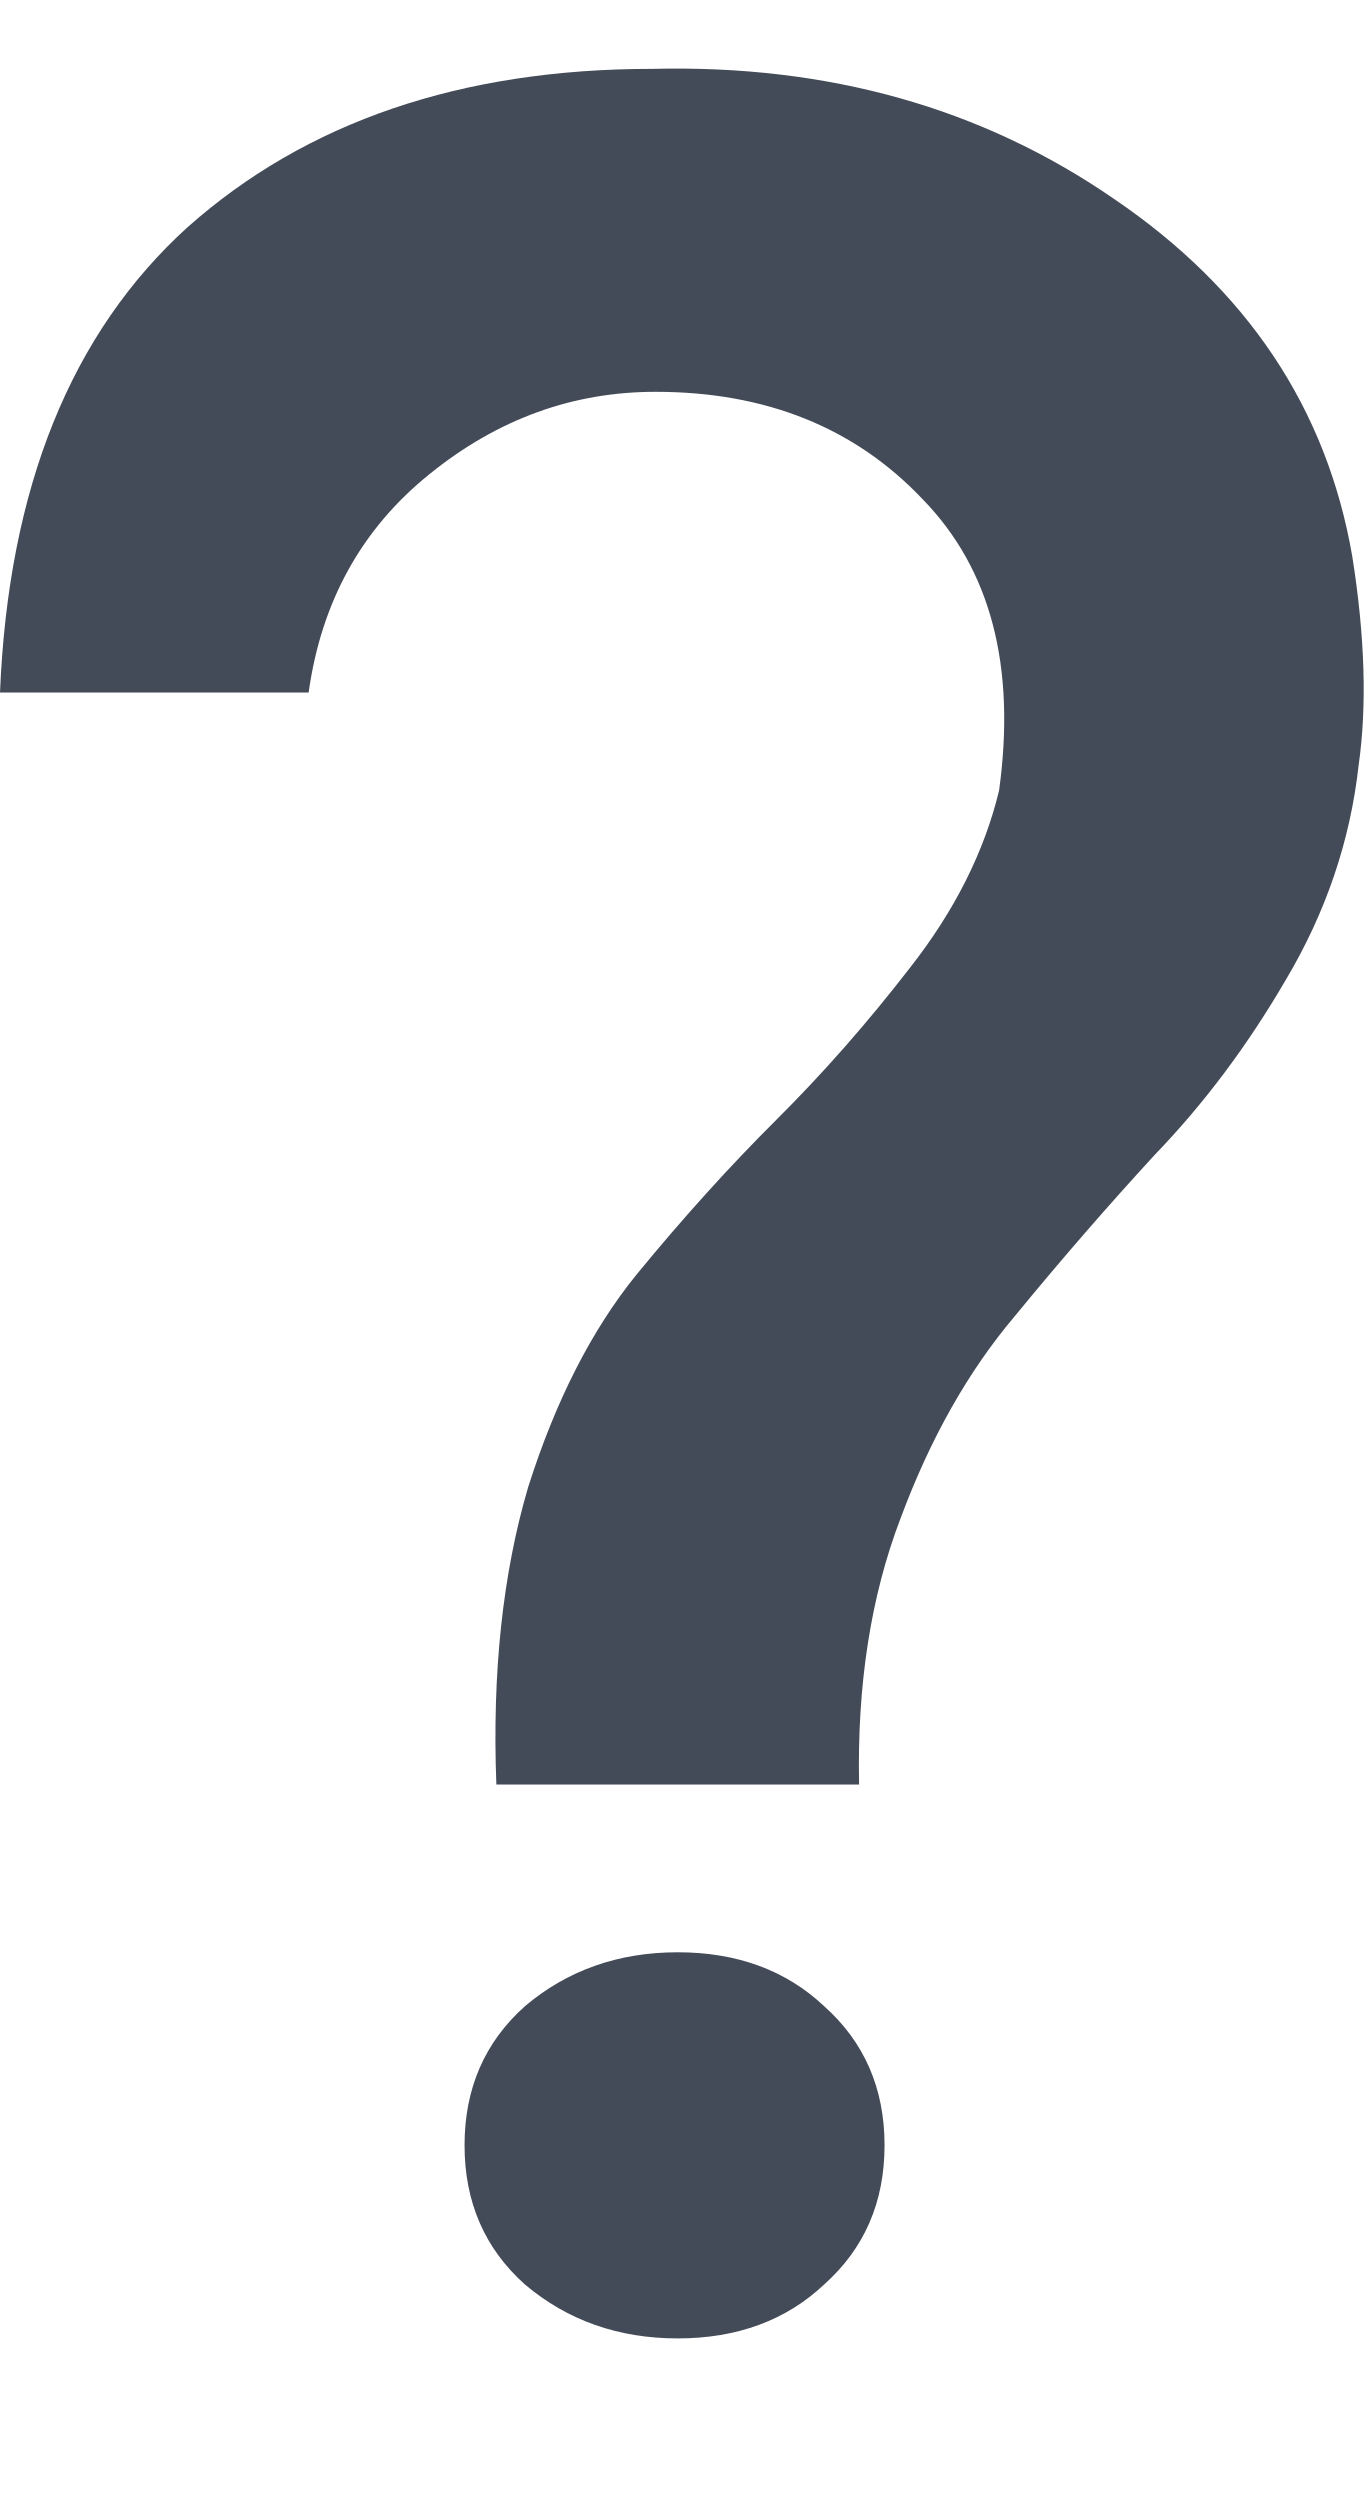
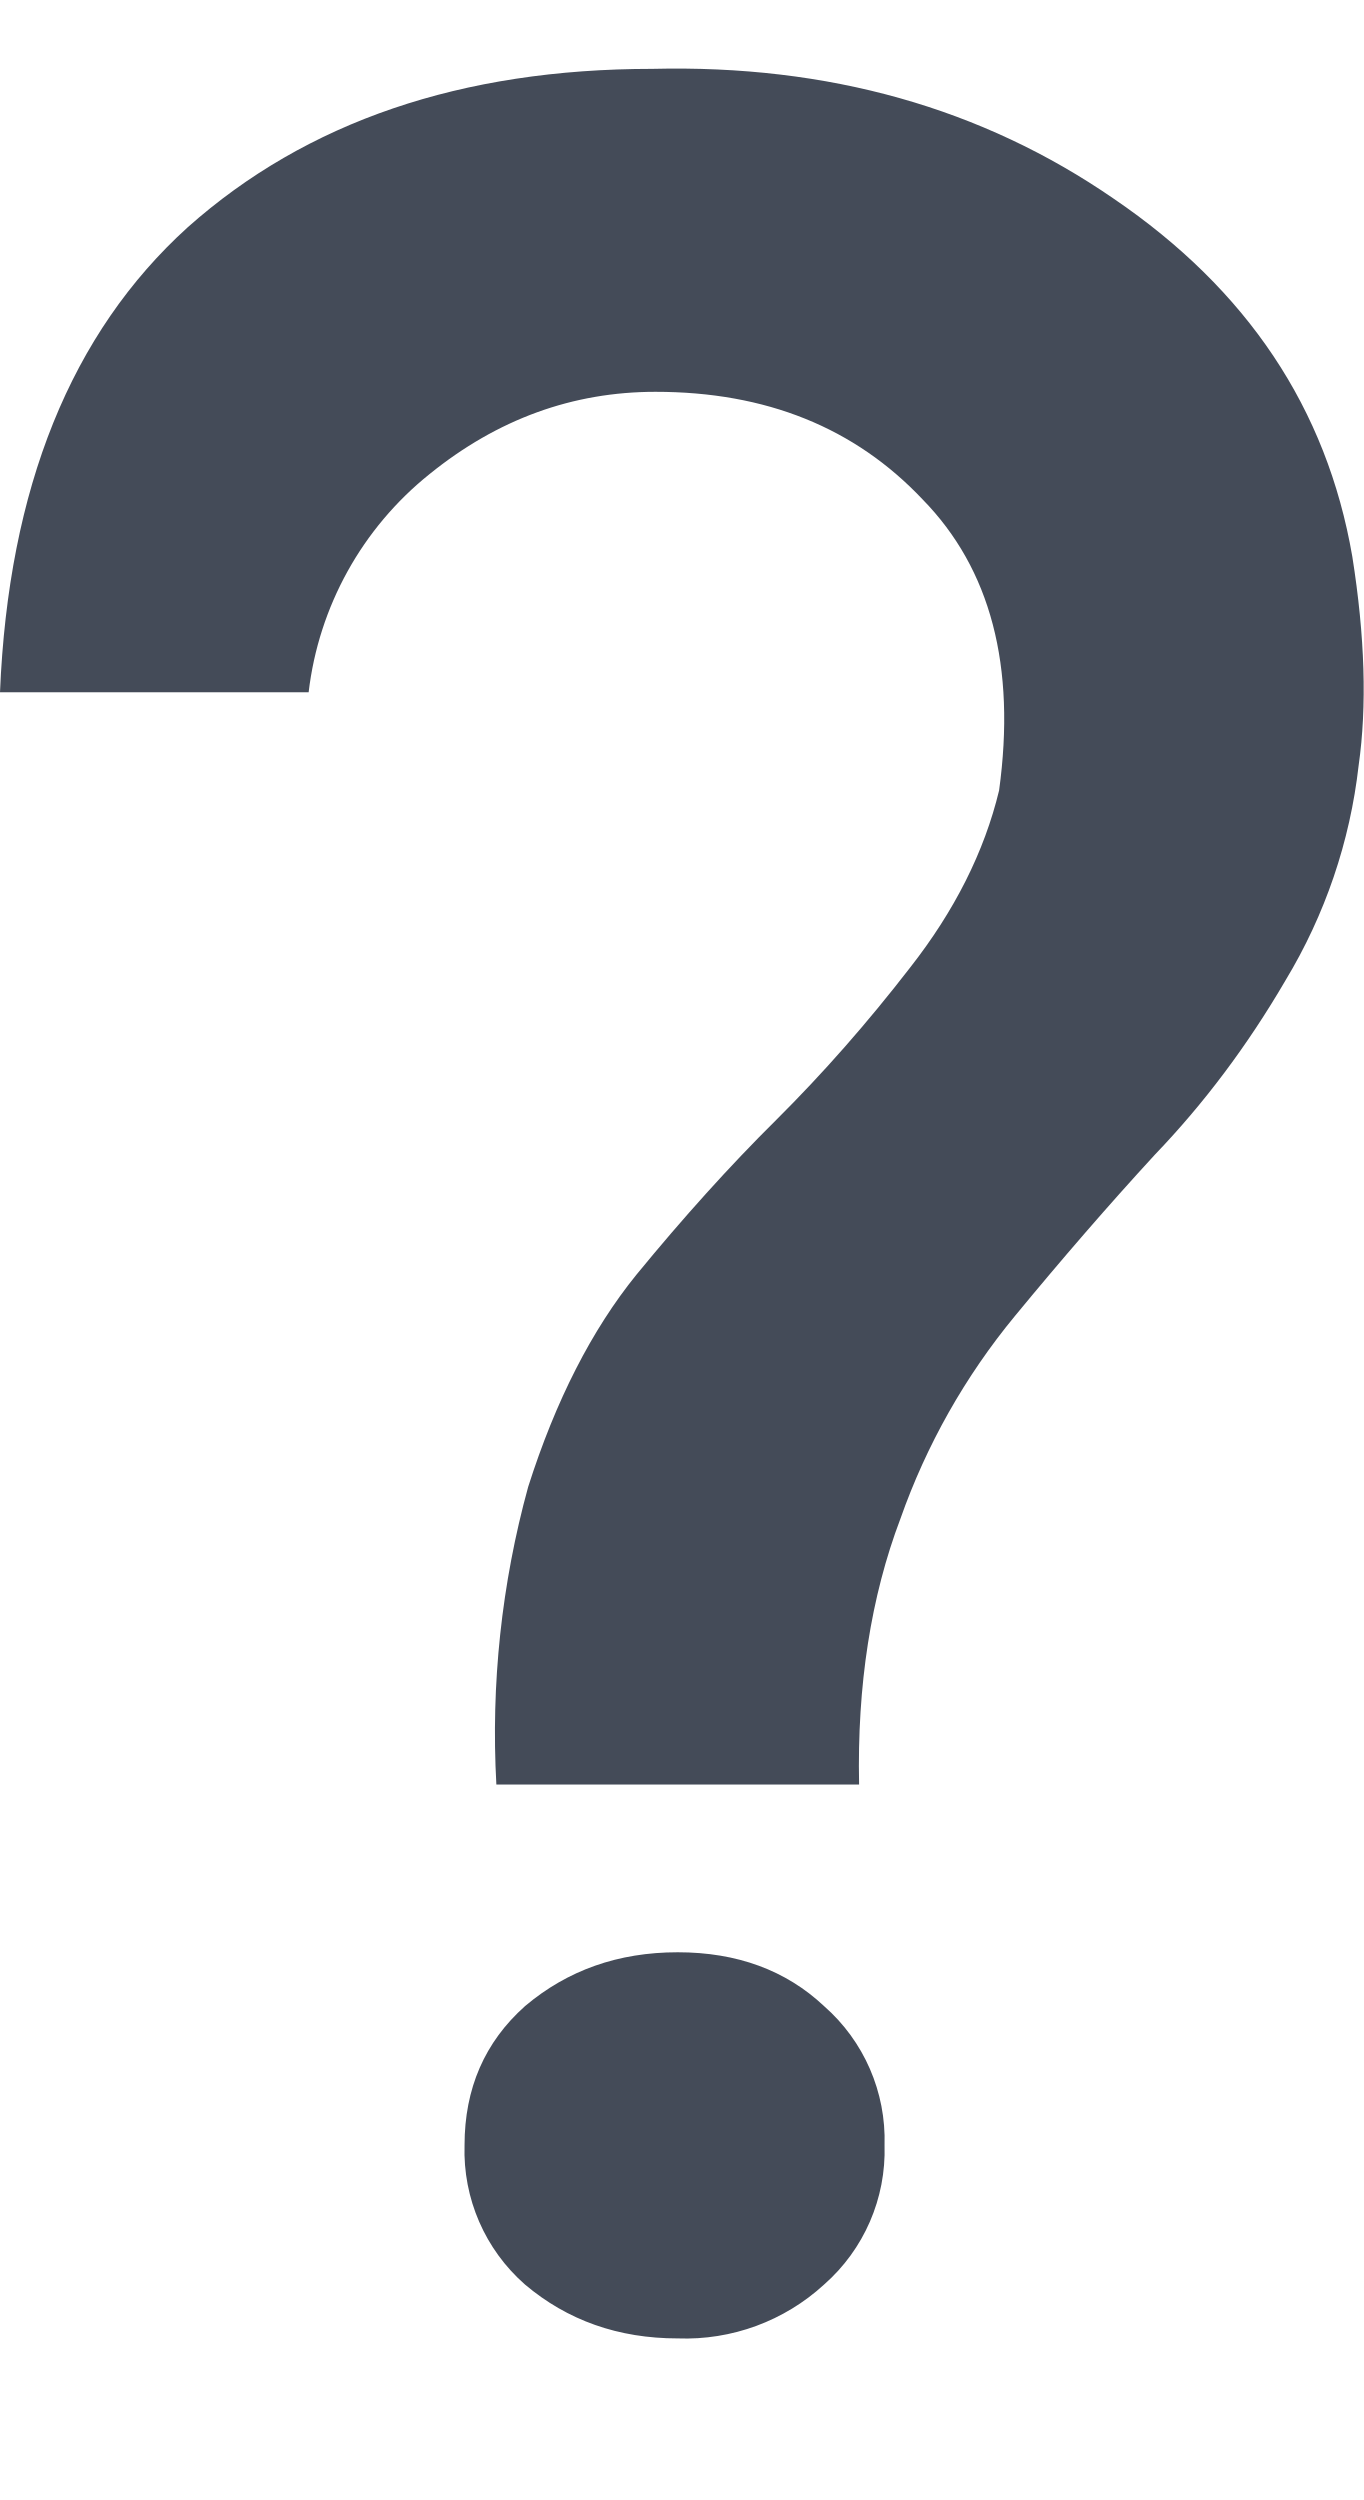
- <svg xmlns="http://www.w3.org/2000/svg" width="6" height="11" viewBox="0 0 6 11" fill="none">
-   <path d="M3.78 7.852H2.184C2.165 7.36 2.212 6.923 2.324 6.543C2.445 6.162 2.604 5.851 2.8 5.609C3.005 5.359 3.211 5.131 3.416 4.927C3.621 4.723 3.817 4.5 4.004 4.258C4.2 4.008 4.331 3.748 4.396 3.478C4.471 2.931 4.359 2.504 4.06 2.197C3.761 1.881 3.369 1.724 2.884 1.724C2.52 1.724 2.189 1.844 1.89 2.086C1.591 2.327 1.414 2.647 1.358 3.047H0C0.037 2.146 0.313 1.464 0.826 0.999C1.349 0.535 2.03 0.303 2.87 0.303C3.645 0.284 4.321 0.475 4.9 0.874C5.488 1.273 5.838 1.798 5.95 2.448C6.006 2.801 6.015 3.107 5.978 3.367C5.941 3.701 5.833 4.017 5.656 4.314C5.488 4.602 5.297 4.857 5.082 5.08C4.877 5.303 4.671 5.54 4.466 5.79C4.261 6.032 4.093 6.329 3.962 6.682C3.831 7.025 3.771 7.415 3.78 7.852ZM3.626 10.052C3.458 10.21 3.243 10.289 2.982 10.289C2.721 10.289 2.497 10.21 2.31 10.052C2.133 9.894 2.044 9.69 2.044 9.439C2.044 9.189 2.133 8.985 2.31 8.827C2.497 8.669 2.721 8.59 2.982 8.59C3.243 8.59 3.458 8.669 3.626 8.827C3.803 8.985 3.892 9.189 3.892 9.439C3.892 9.69 3.803 9.894 3.626 10.052Z" fill="#444B58" />
+ <svg xmlns="http://www.w3.org/2000/svg" width="6" height="11" fill="none">
+   <path d="M3.78 7.852H2.184a4.09 4.09 0 01.14-1.31c.121-.38.28-.691.476-.933.205-.25.41-.478.616-.682.205-.204.401-.427.588-.669.196-.25.327-.51.392-.78.075-.547-.037-.974-.336-1.28-.299-.317-.69-.474-1.176-.474-.364 0-.695.12-.994.362a1.447 1.447 0 00-.532.96H0C.037 2.147.313 1.465.826 1 1.349.535 2.03.303 2.87.303 3.645.284 4.321.475 4.9.874c.588.4.938.924 1.05 1.574.056.353.065.66.028.92a2.336 2.336 0 01-.322.946c-.168.288-.36.543-.574.766-.205.223-.41.46-.616.71a2.934 2.934 0 00-.504.892c-.13.343-.191.733-.182 1.17zm-.154 2.2a.903.903 0 01-.644.237c-.261 0-.485-.079-.672-.237a.782.782 0 01-.266-.613c0-.25.089-.454.266-.612.187-.158.41-.237.672-.237.261 0 .476.079.644.237a.782.782 0 01.266.612.784.784 0 01-.266.613z" fill="#444B58" />
</svg>
